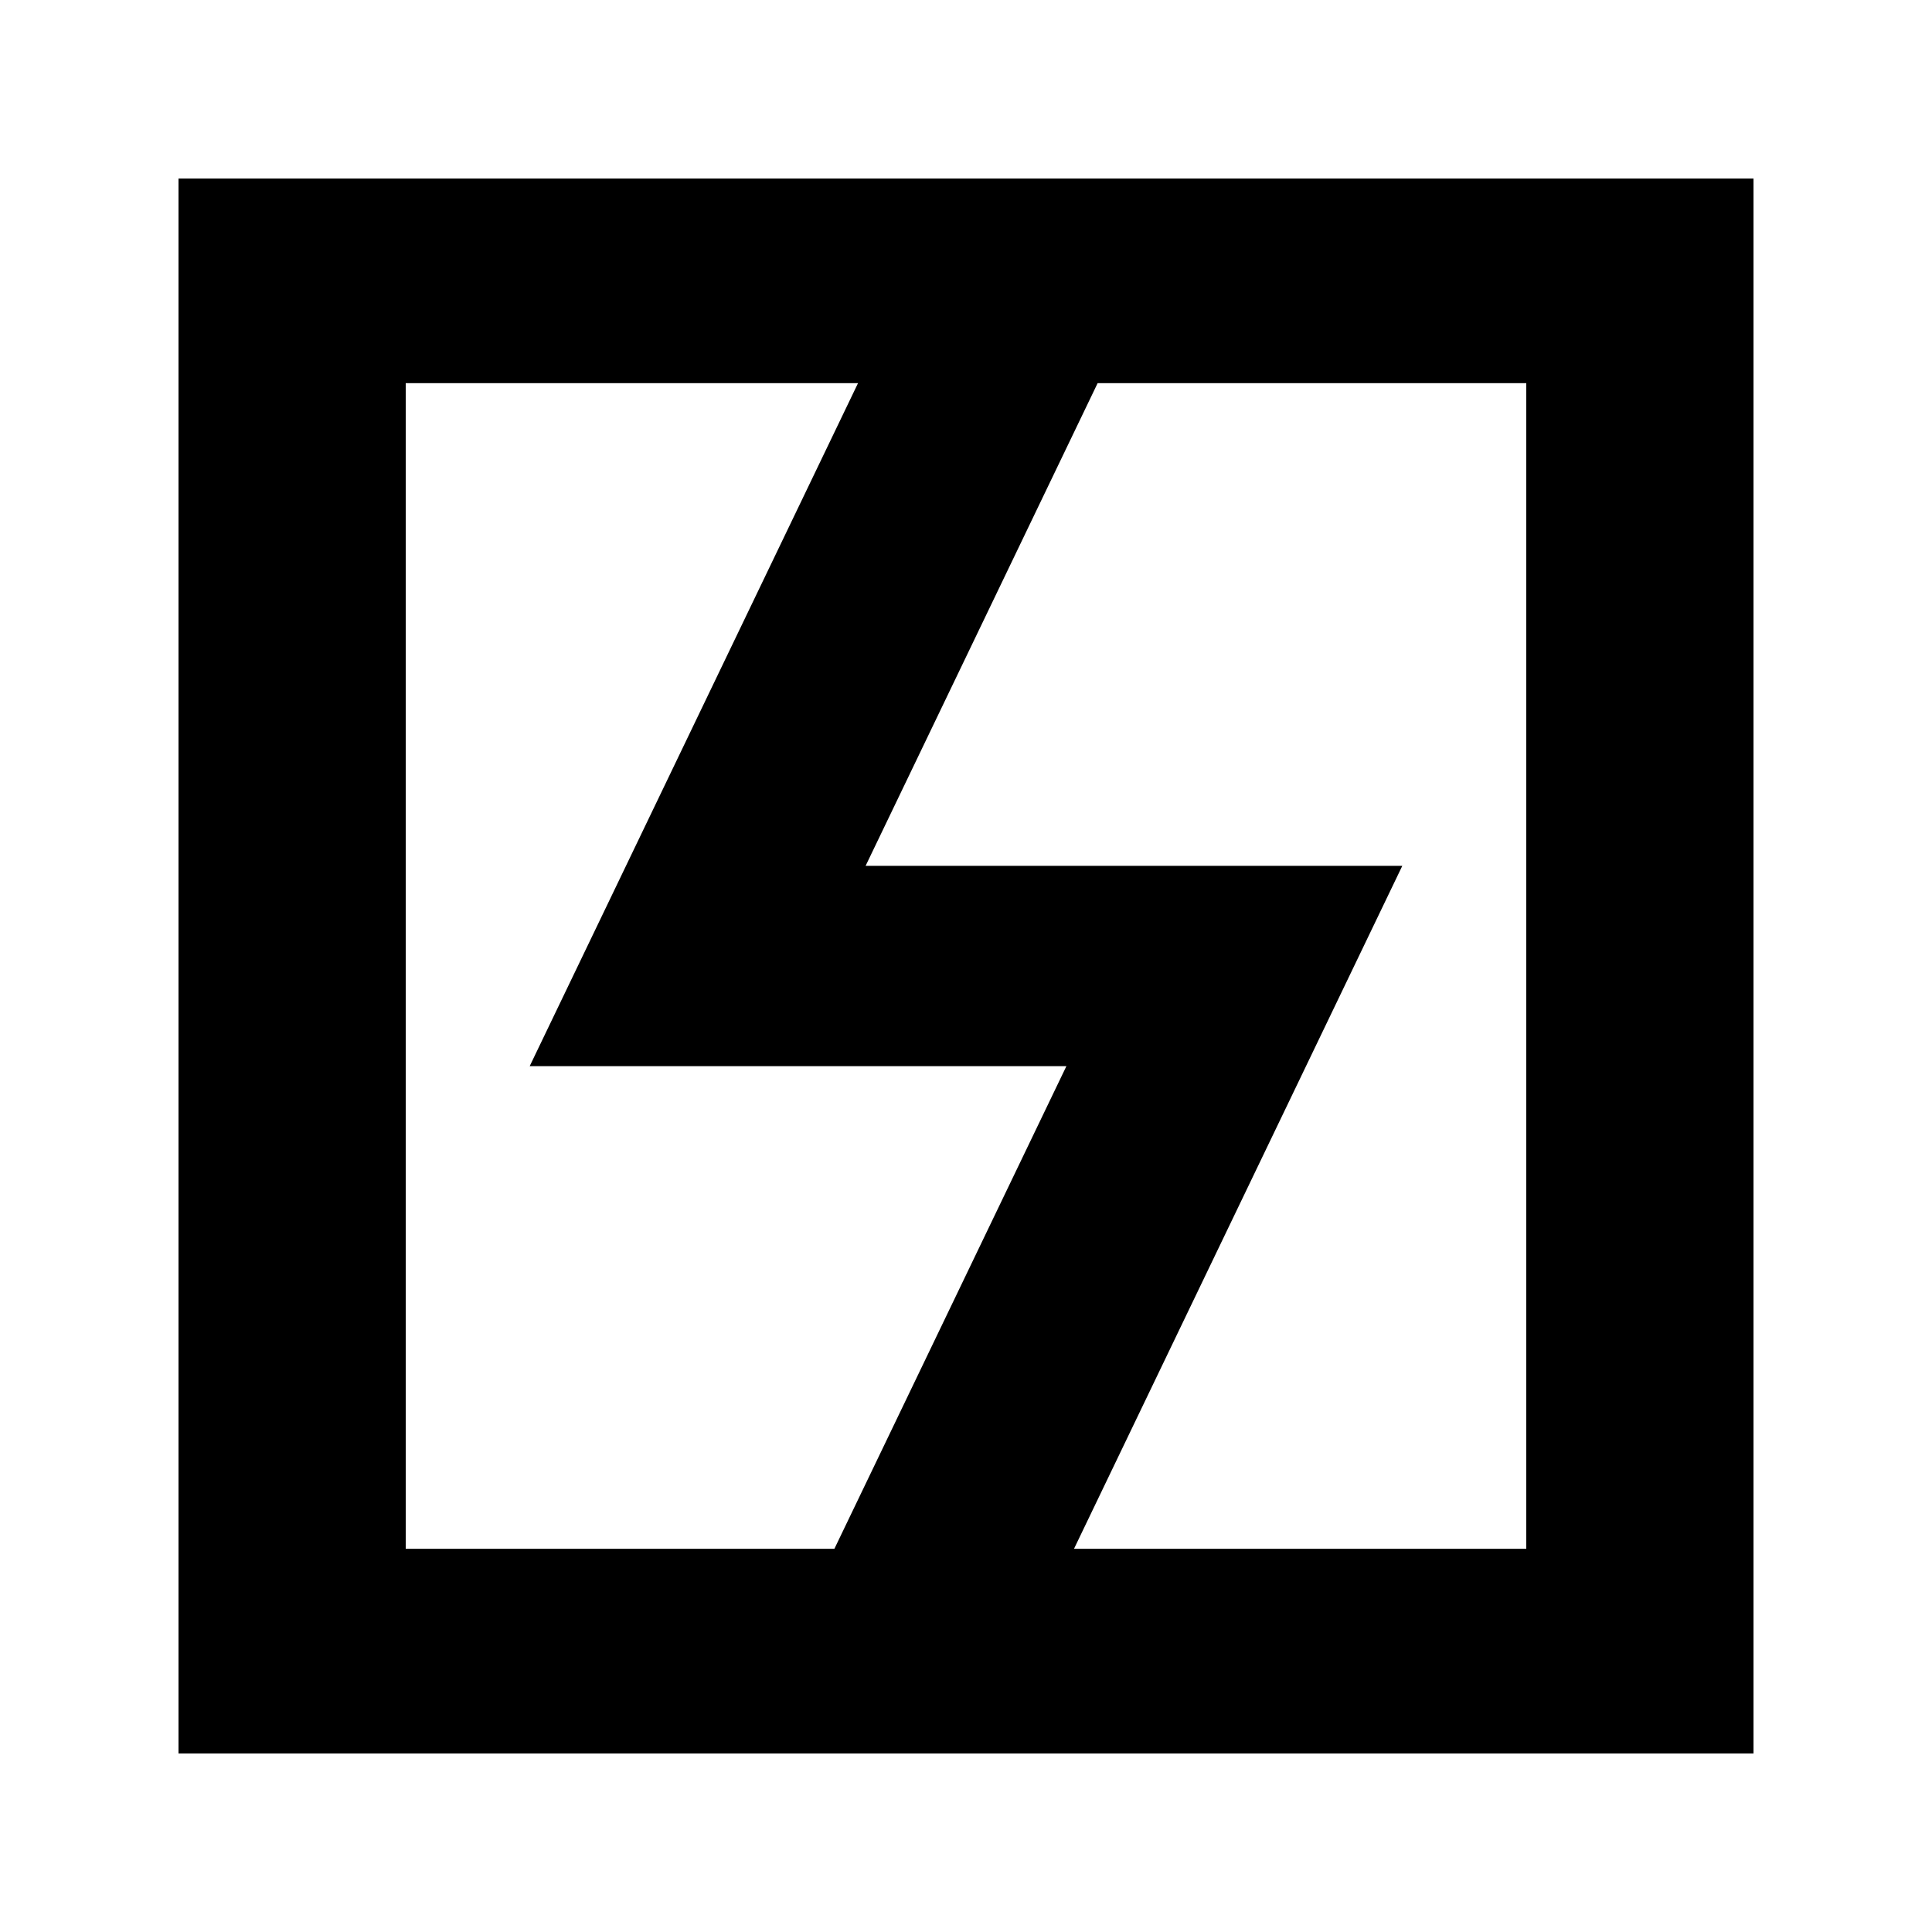
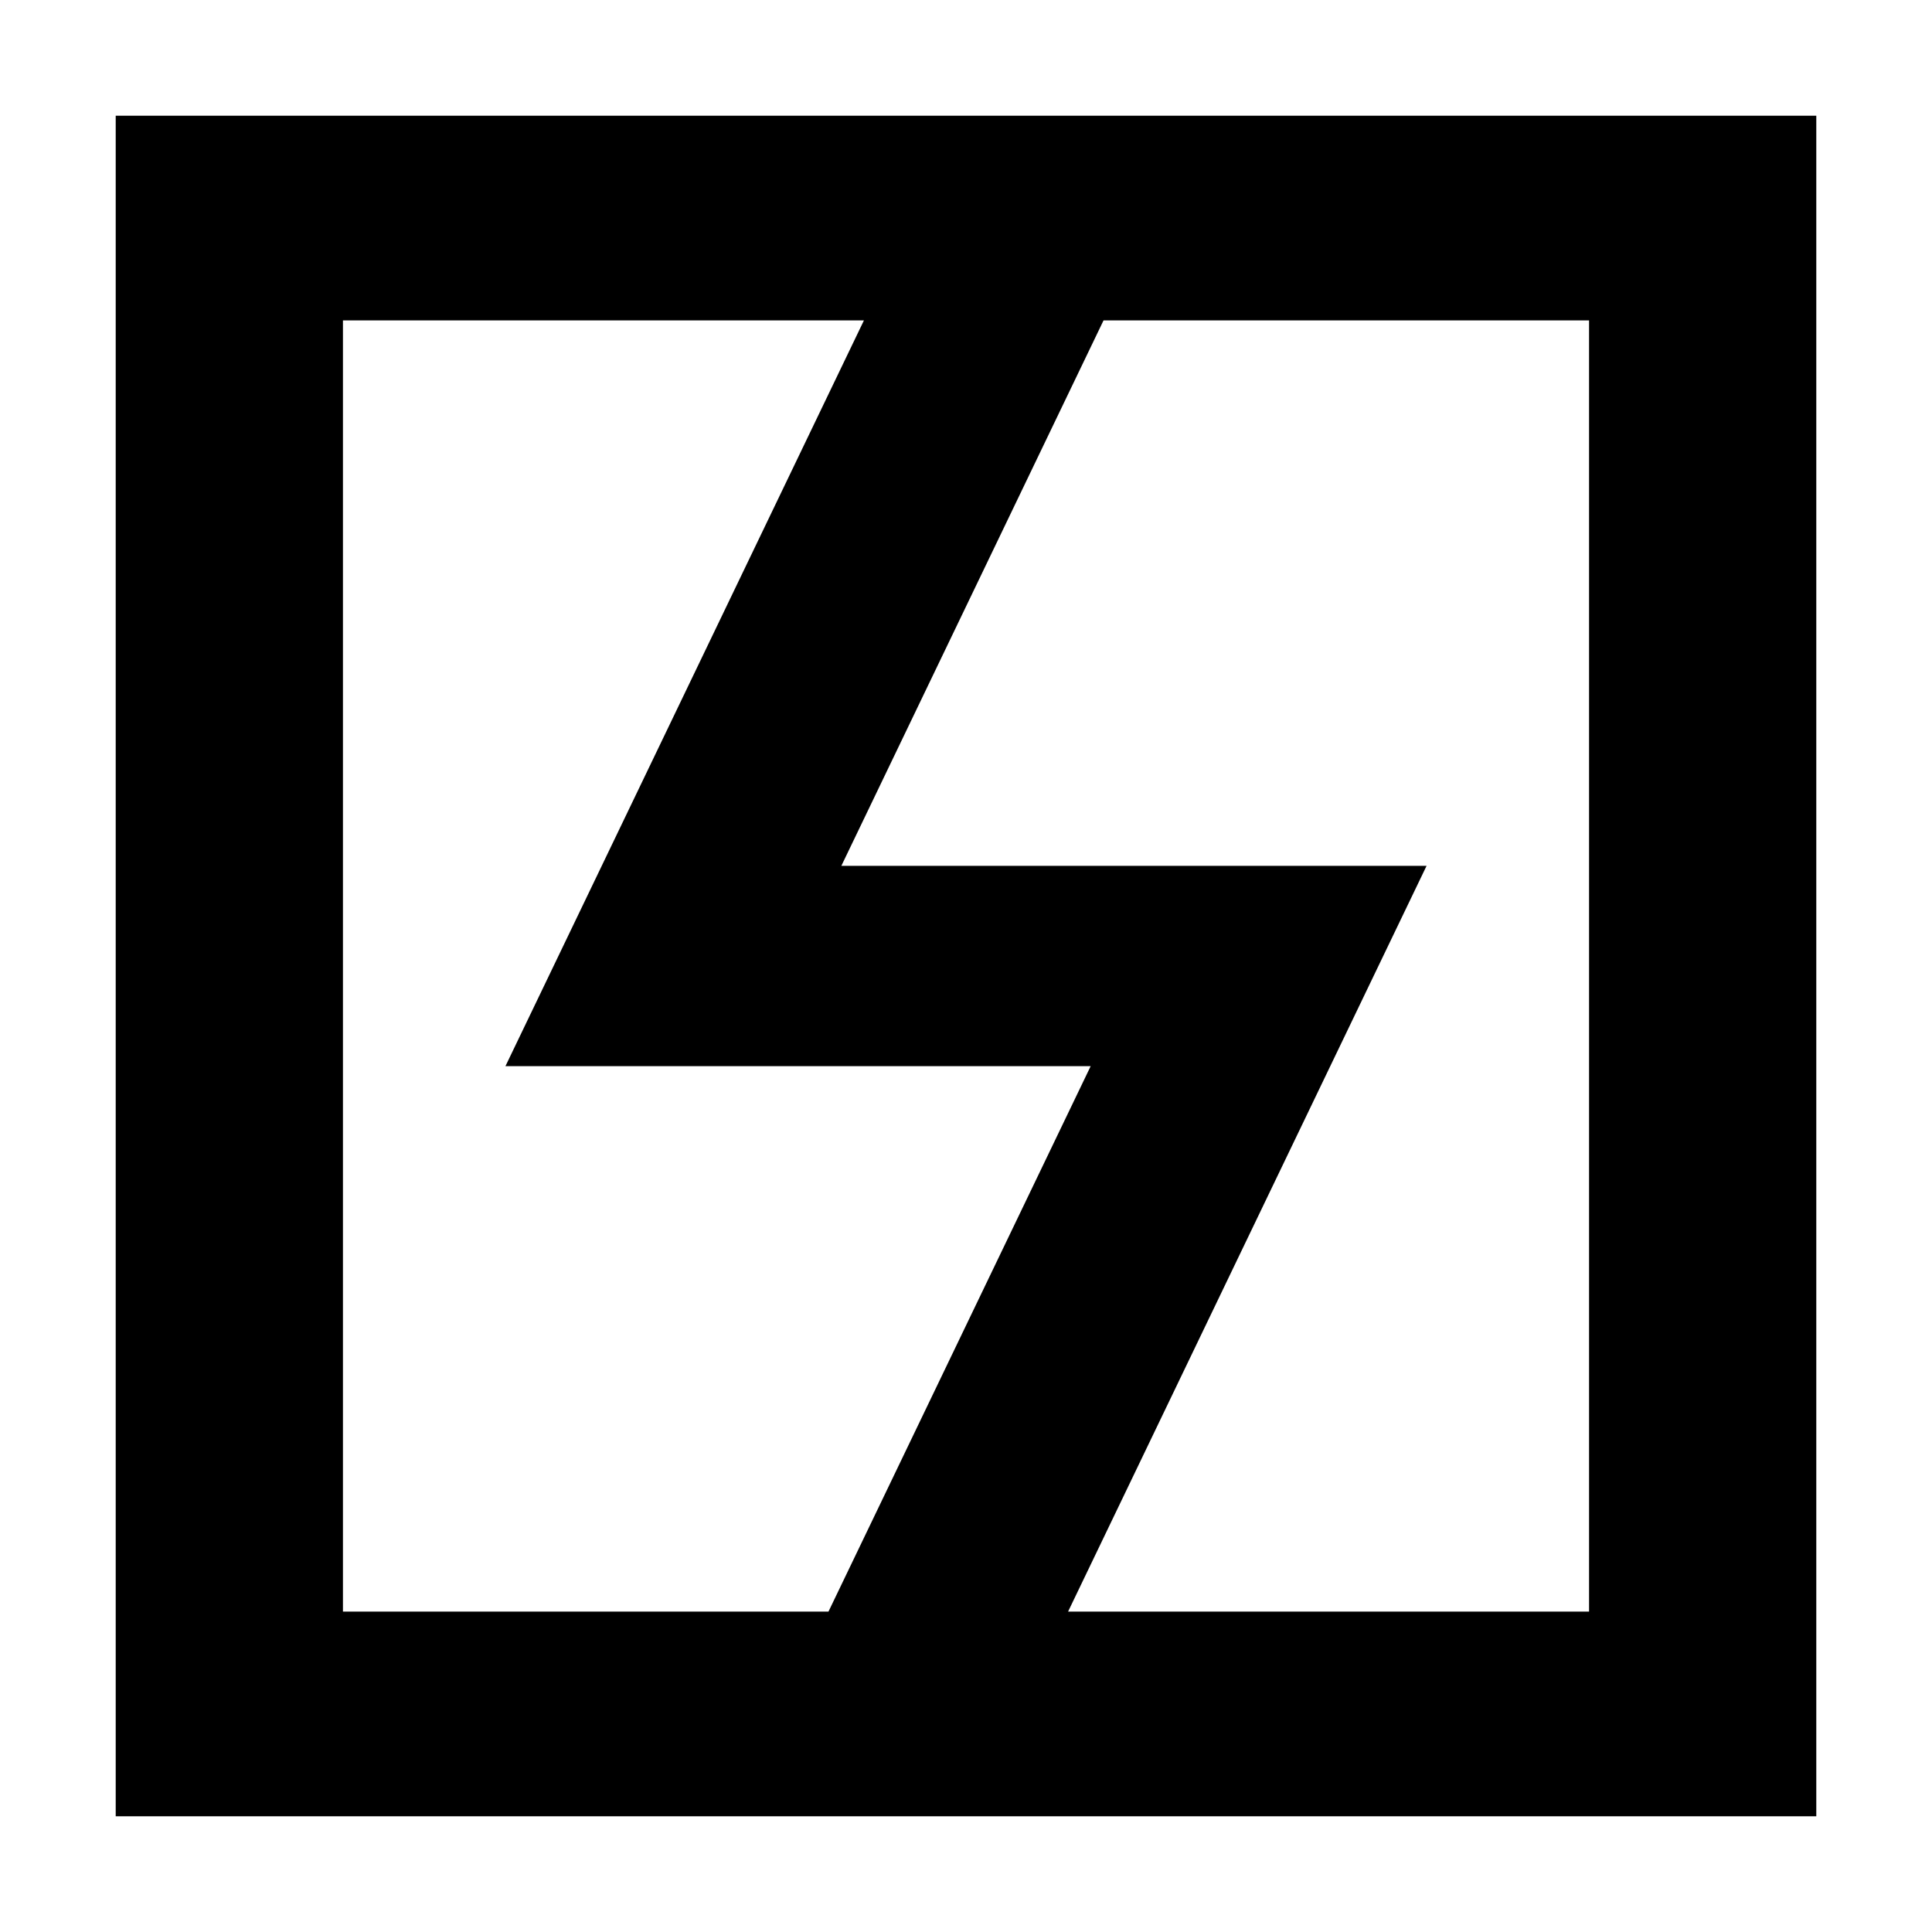
<svg xmlns="http://www.w3.org/2000/svg" width="552" height="552" xml:space="preserve" overflow="hidden" version="1.1" id="svg25">
  <defs id="defs1" />
-   <g id="g153" transform="translate(-7159.147,-5352.144)">
-     <rect x="7159.147" y="5352.144" width="552" height="552" fill="#ffffff" id="rect26-30-0" style="overflow:hidden" />
-     <path id="path150" style="stroke-width:64.924;stroke-miterlimit:3" d="m 7210.147,5403.144 v 450 h 450 v -450 z m 64.922,58.48 h 129.223 l -93.803,195.135 h 153.344 l -66.291,137.904 h -122.473 z m 197.684,0 h 122.469 v 333.039 h -129.219 l 93.803,-195.137 h -153.342 z" />
+   <g id="g265" transform="translate(-10558.099,-3563.651)">
+     <rect x="10558.099" y="3563.651" width="552" height="552" fill="#ffffff" id="rect244" style="overflow:hidden" />
+     <path id="path265" style="stroke-width:64.924;stroke-miterlimit:3" d="m 10591.158,3596.711 v 485.881 h 175.531 68.461 241.889 v -485.881 h -175.527 -68.463 z m 64.924,58.48 h 148.856 l -74.915,155.844 -27.511,57.232 h 68.459 98.746 l -74.914,155.844 h -138.721 z m 217.316,0 h 138.717 v 368.92 h -148.853 l 74.914,-155.844 27.512,-57.232 h -68.459 -98.745 z" />
  </g>
</svg>
